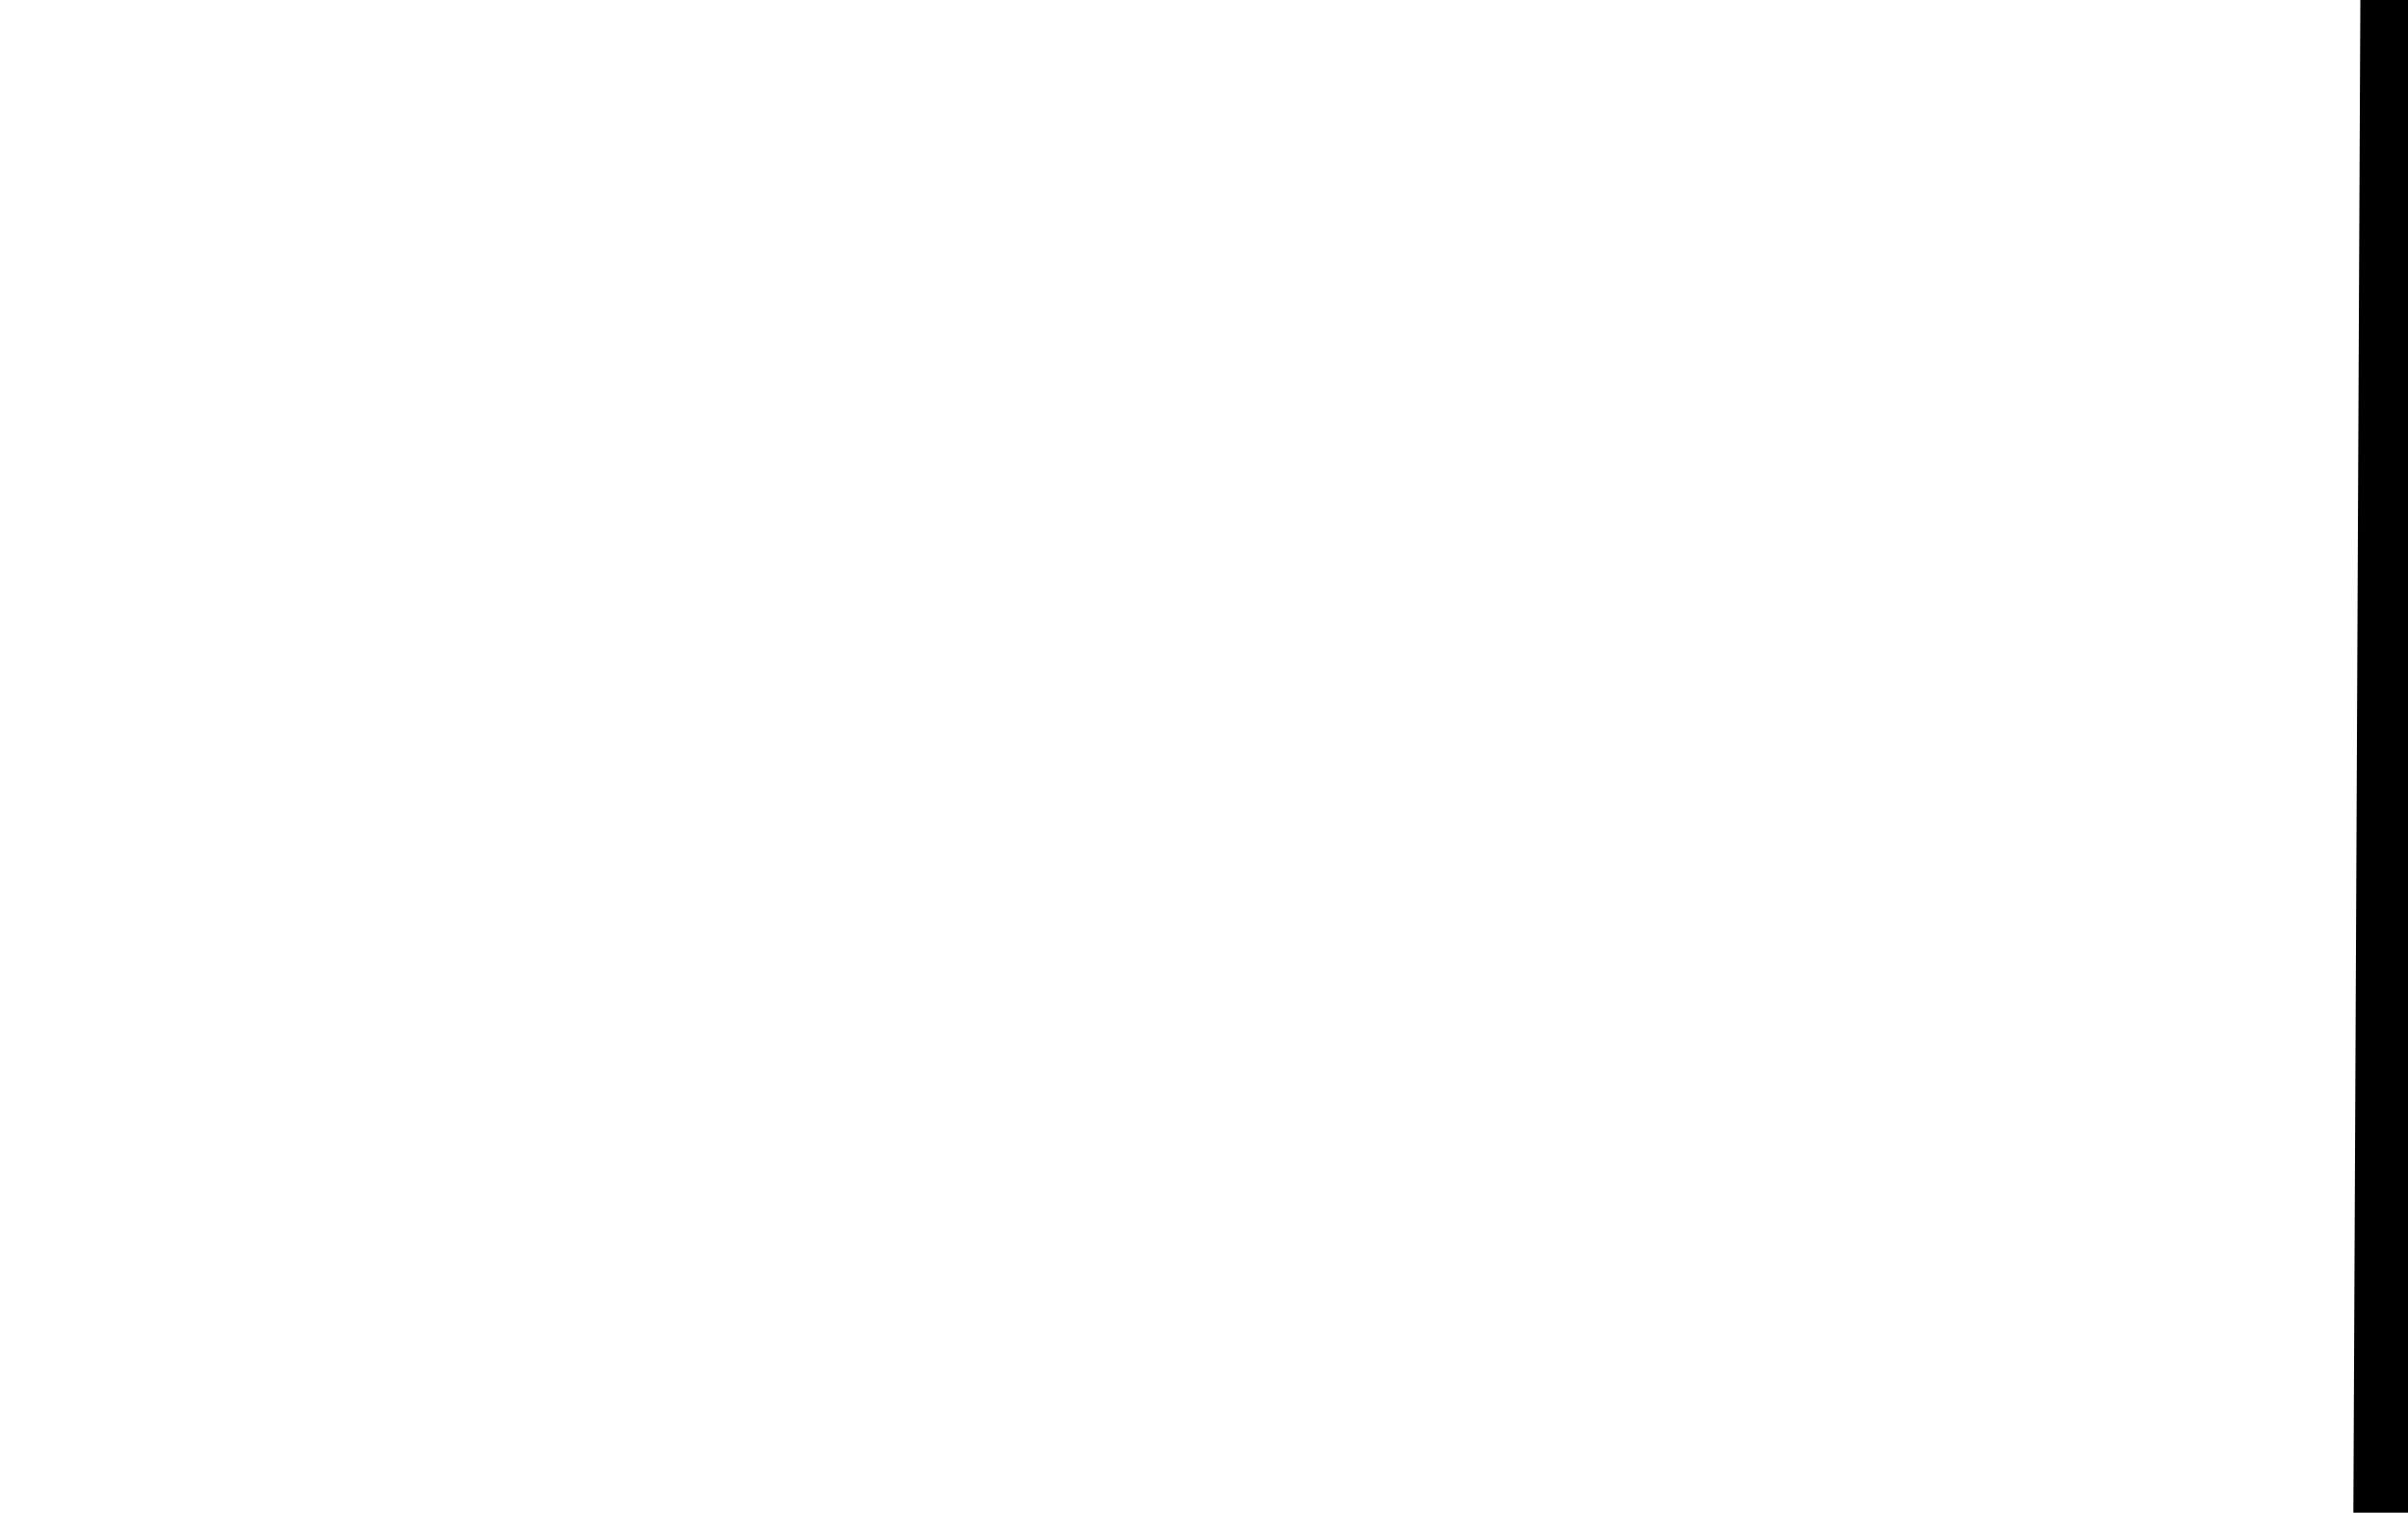
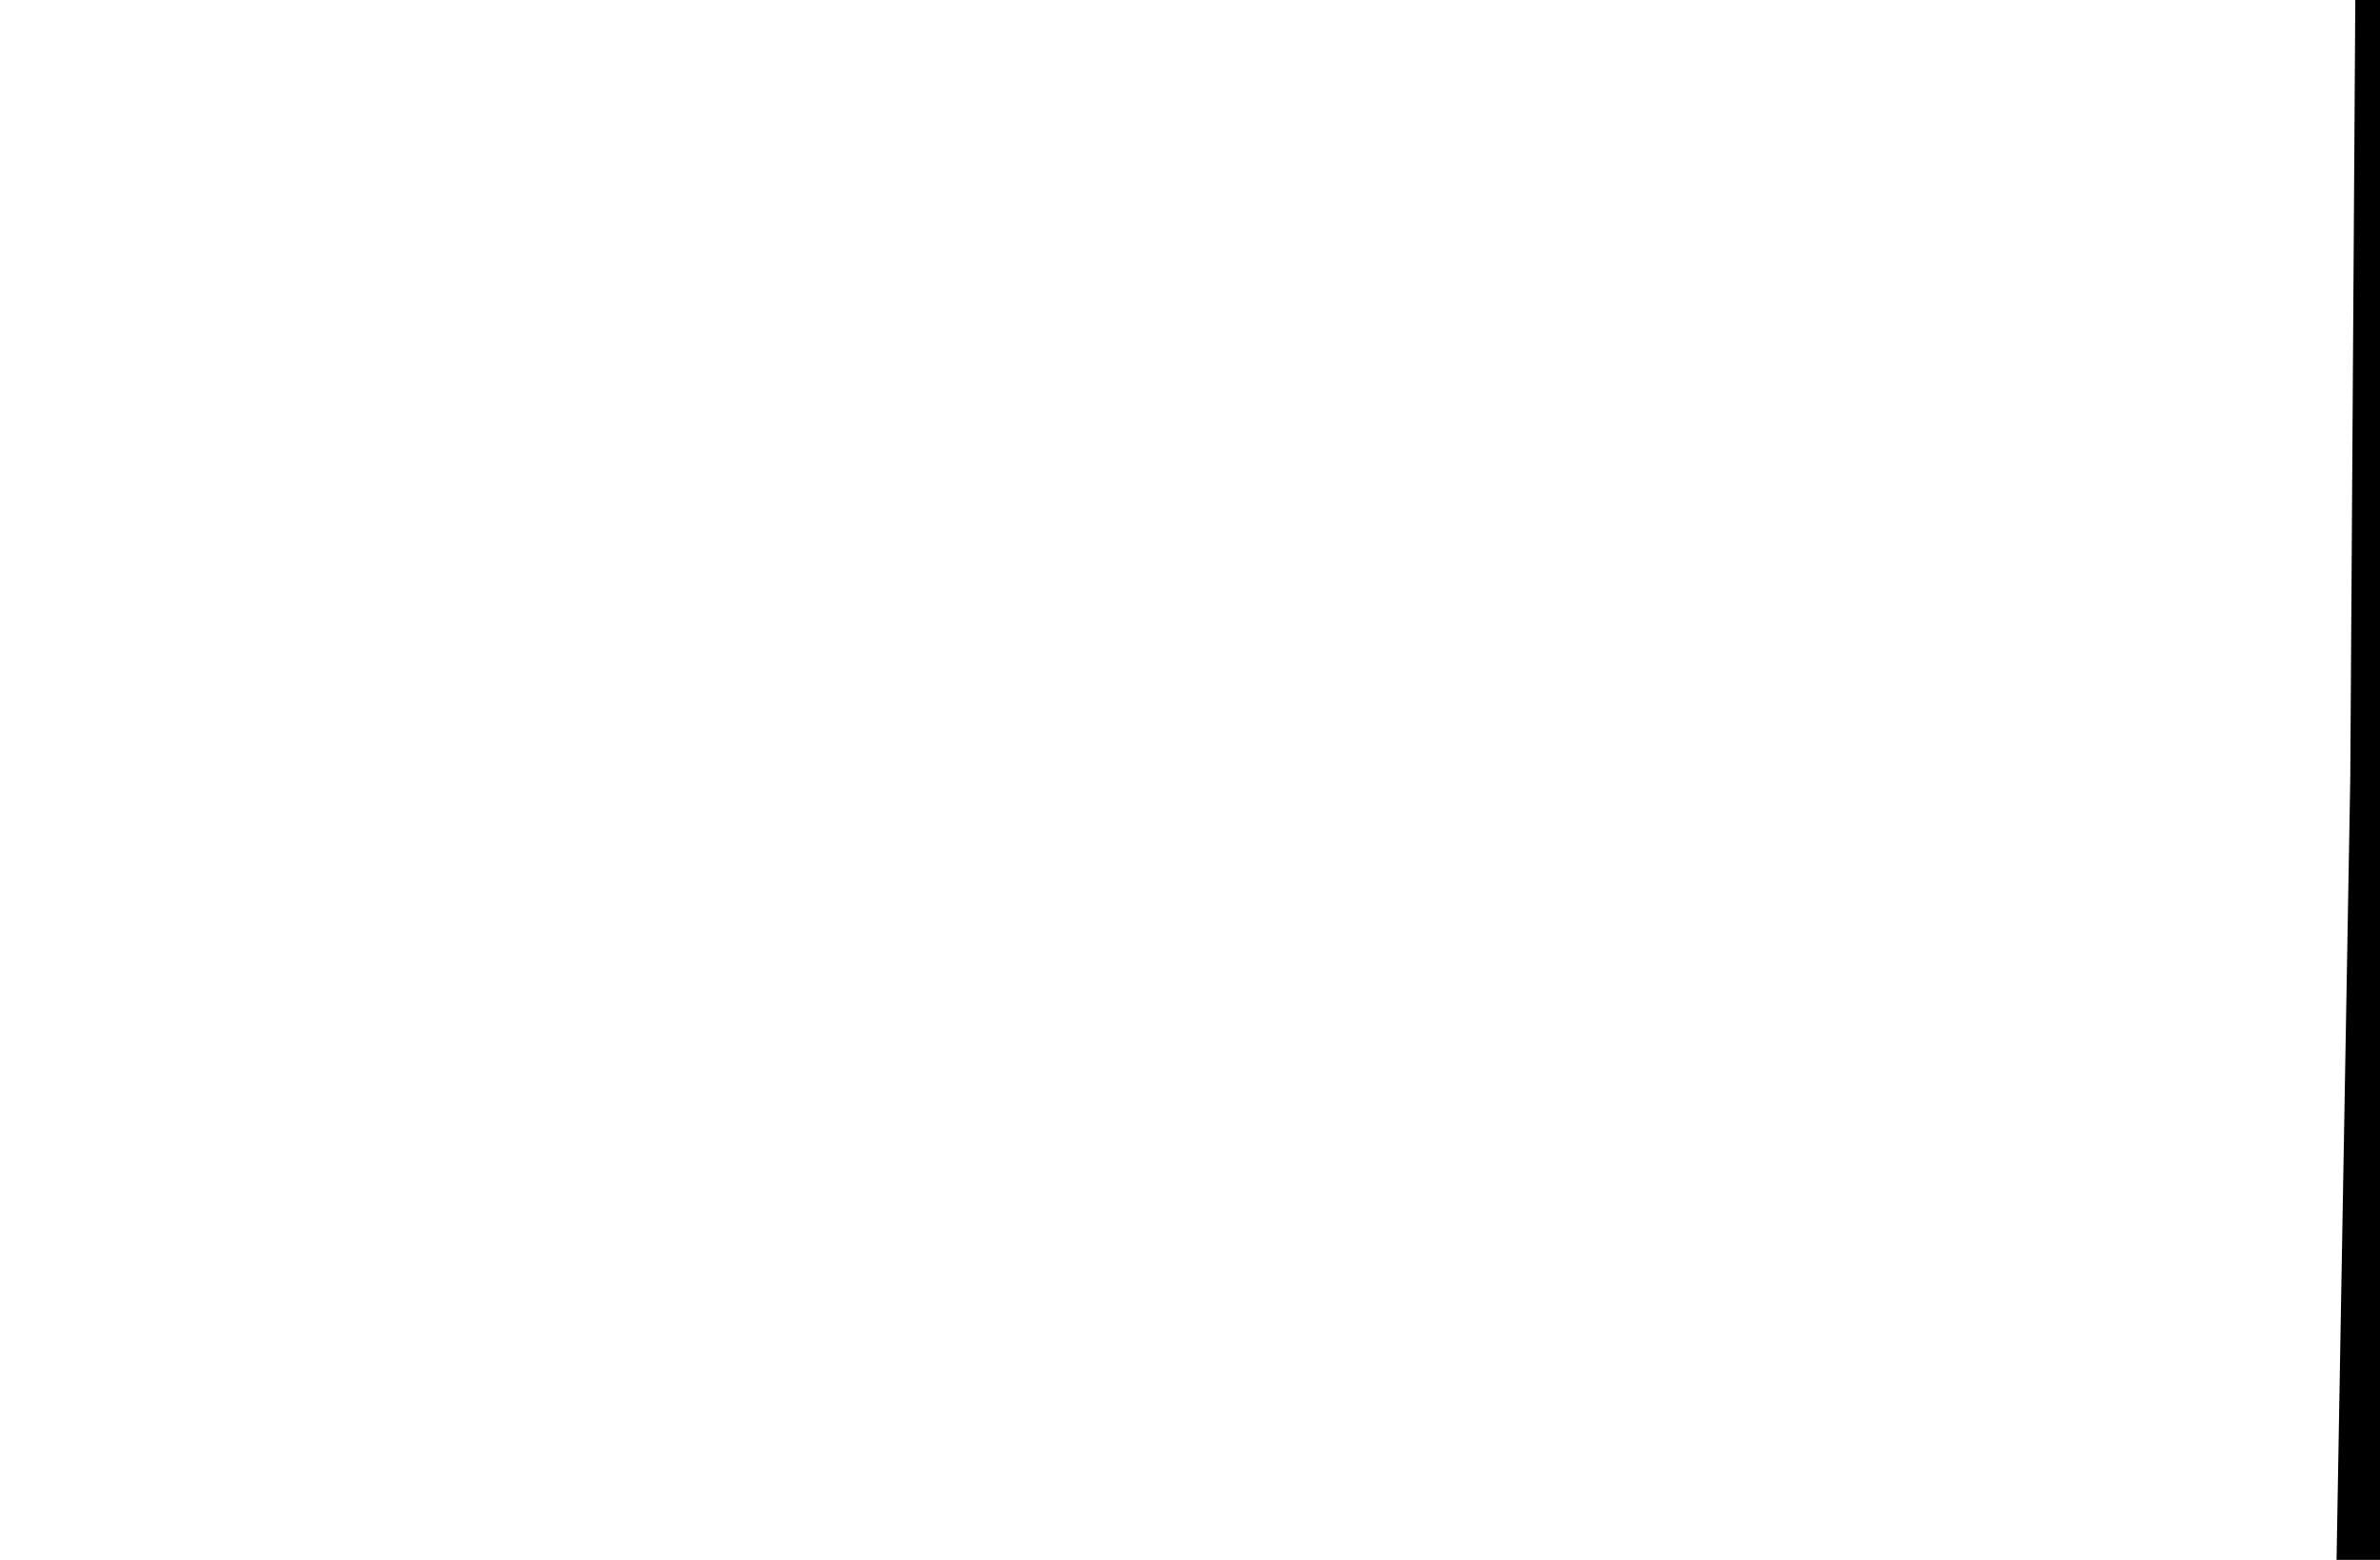
- <svg xmlns="http://www.w3.org/2000/svg" xmlns:xlink="http://www.w3.org/1999/xlink" width="1719" height="1080" id="svg2" version="1.0">
+ <svg xmlns="http://www.w3.org/2000/svg" xmlns:xlink="http://www.w3.org/1999/xlink" width="1648" height="1080" id="svg2" version="1.0" viewBox="0 0 1648 1080">
  <defs id="defs4">
    </defs>
-   <g id="layer3">
-     <path style="fill:#000000;fill-rule:evenodd;stroke:none;stroke-width:1px;stroke-linecap:butt;stroke-linejoin:miter;stroke-opacity:1;fill-opacity:1" d="M 1740,1080 L 1680,1080 L 1682.5,539 L 1685,-2 L 1749,-2 L 1740,1080 z" id="themask" />
+   <g id="layer3" style="display:inline">
+     <path style="fill:#000000;fill-opacity:1;fill-rule:evenodd;stroke:none;stroke-width:1px;stroke-linecap:butt;stroke-linejoin:miter;stroke-opacity:1" d="M 1685.91,1080.345 H 1617.91 l 9.5,-541 3.5,-541 h 64 z" id="themask" />
+   </g>
+   <g id="layer2" style="display:none">
+     <rect style="fill:#ff0000;stroke-width:0.696" id="rect46" width="1628" height="40" x="0" y="550" />
  </g>
  <g id="layer1" transform="translate(0,312)" style="display:none">
-     <g id="g3156" transform="translate(-77,0)">
+     <g id="g3156" transform="matrix(0.4444444,0,0,1,849.7778,-6.1176473e-6)">
      <rect y="-312" x="1751" height="10" width="45" id="rect2382" style="fill:#0000ff;fill-rule:evenodd;stroke:none;stroke-width:1px;stroke-linecap:butt;stroke-linejoin:miter;stroke-opacity:1" />
      <rect style="fill:#ffff00;fill-opacity:1;fill-rule:evenodd;stroke:none;stroke-width:1px;stroke-linecap:butt;stroke-linejoin:miter;stroke-opacity:1" id="rect3154" width="45" height="10" x="1751" y="-262" />
    </g>
-     <use x="0" y="0" xlink:href="#g3156" id="use3262" transform="translate(-2e-6,-2e-5)" width="1719" height="1080" />
-     <use x="0" y="0" xlink:href="#g3156" transform="translate(-2e-6,120)" id="use3264" width="1719" height="1080" />
-     <use x="0" y="0" xlink:href="#g3156" transform="translate(-2e-6,240)" id="use3266" width="1719" height="1080" />
-     <use x="0" y="0" xlink:href="#g3156" transform="translate(-2e-6,360)" id="use3268" width="1719" height="1080" />
-     <use x="0" y="0" xlink:href="#g3156" transform="translate(-2e-6,480)" id="use3270" width="1719" height="1080" />
-     <use x="0" y="0" xlink:href="#g3156" transform="translate(-2e-6,600)" id="use3272" width="1719" height="1080" />
-     <use x="0" y="0" xlink:href="#g3156" transform="translate(-2e-6,720)" id="use3274" width="1719" height="1080" />
-     <use x="0" y="0" xlink:href="#g3156" transform="translate(-2e-6,840)" id="use3276" width="1719" height="1080" />
-     <use x="0" y="0" xlink:href="#g3156" transform="translate(-2e-6,960)" id="use3278" width="1719" height="1080" />
+     <use x="0" y="0" xlink:href="#g3156" id="use3262" transform="translate(-4.8888897e-7,-2e-5)" width="1719" height="1080" />
+     <use x="0" y="0" xlink:href="#g3156" transform="translate(-4.8888897e-7,120)" id="use3264" width="1719" height="1080" />
+     <use x="0" y="0" xlink:href="#g3156" transform="translate(-4.8888897e-7,240)" id="use3266" width="1719" height="1080" />
+     <use x="0" y="0" xlink:href="#g3156" transform="translate(-4.8888897e-7,360)" id="use3268" width="1719" height="1080" />
+     <use x="0" y="0" xlink:href="#g3156" transform="translate(-4.8888897e-7,480)" id="use3270" width="1719" height="1080" />
+     <use x="0" y="0" xlink:href="#g3156" transform="translate(-4.8888897e-7,600)" id="use3272" width="1719" height="1080" />
+     <use x="0" y="0" xlink:href="#g3156" transform="translate(-4.8888897e-7,720)" id="use3274" width="1719" height="1080" />
+     <use x="0" y="0" xlink:href="#g3156" transform="translate(-4.8888897e-7,840)" id="use3276" width="1719" height="1080" />
+     <use x="0" y="0" xlink:href="#g3156" transform="translate(-4.8888897e-7,960)" id="use3278" width="1719" height="1080" />
  </g>
</svg>
